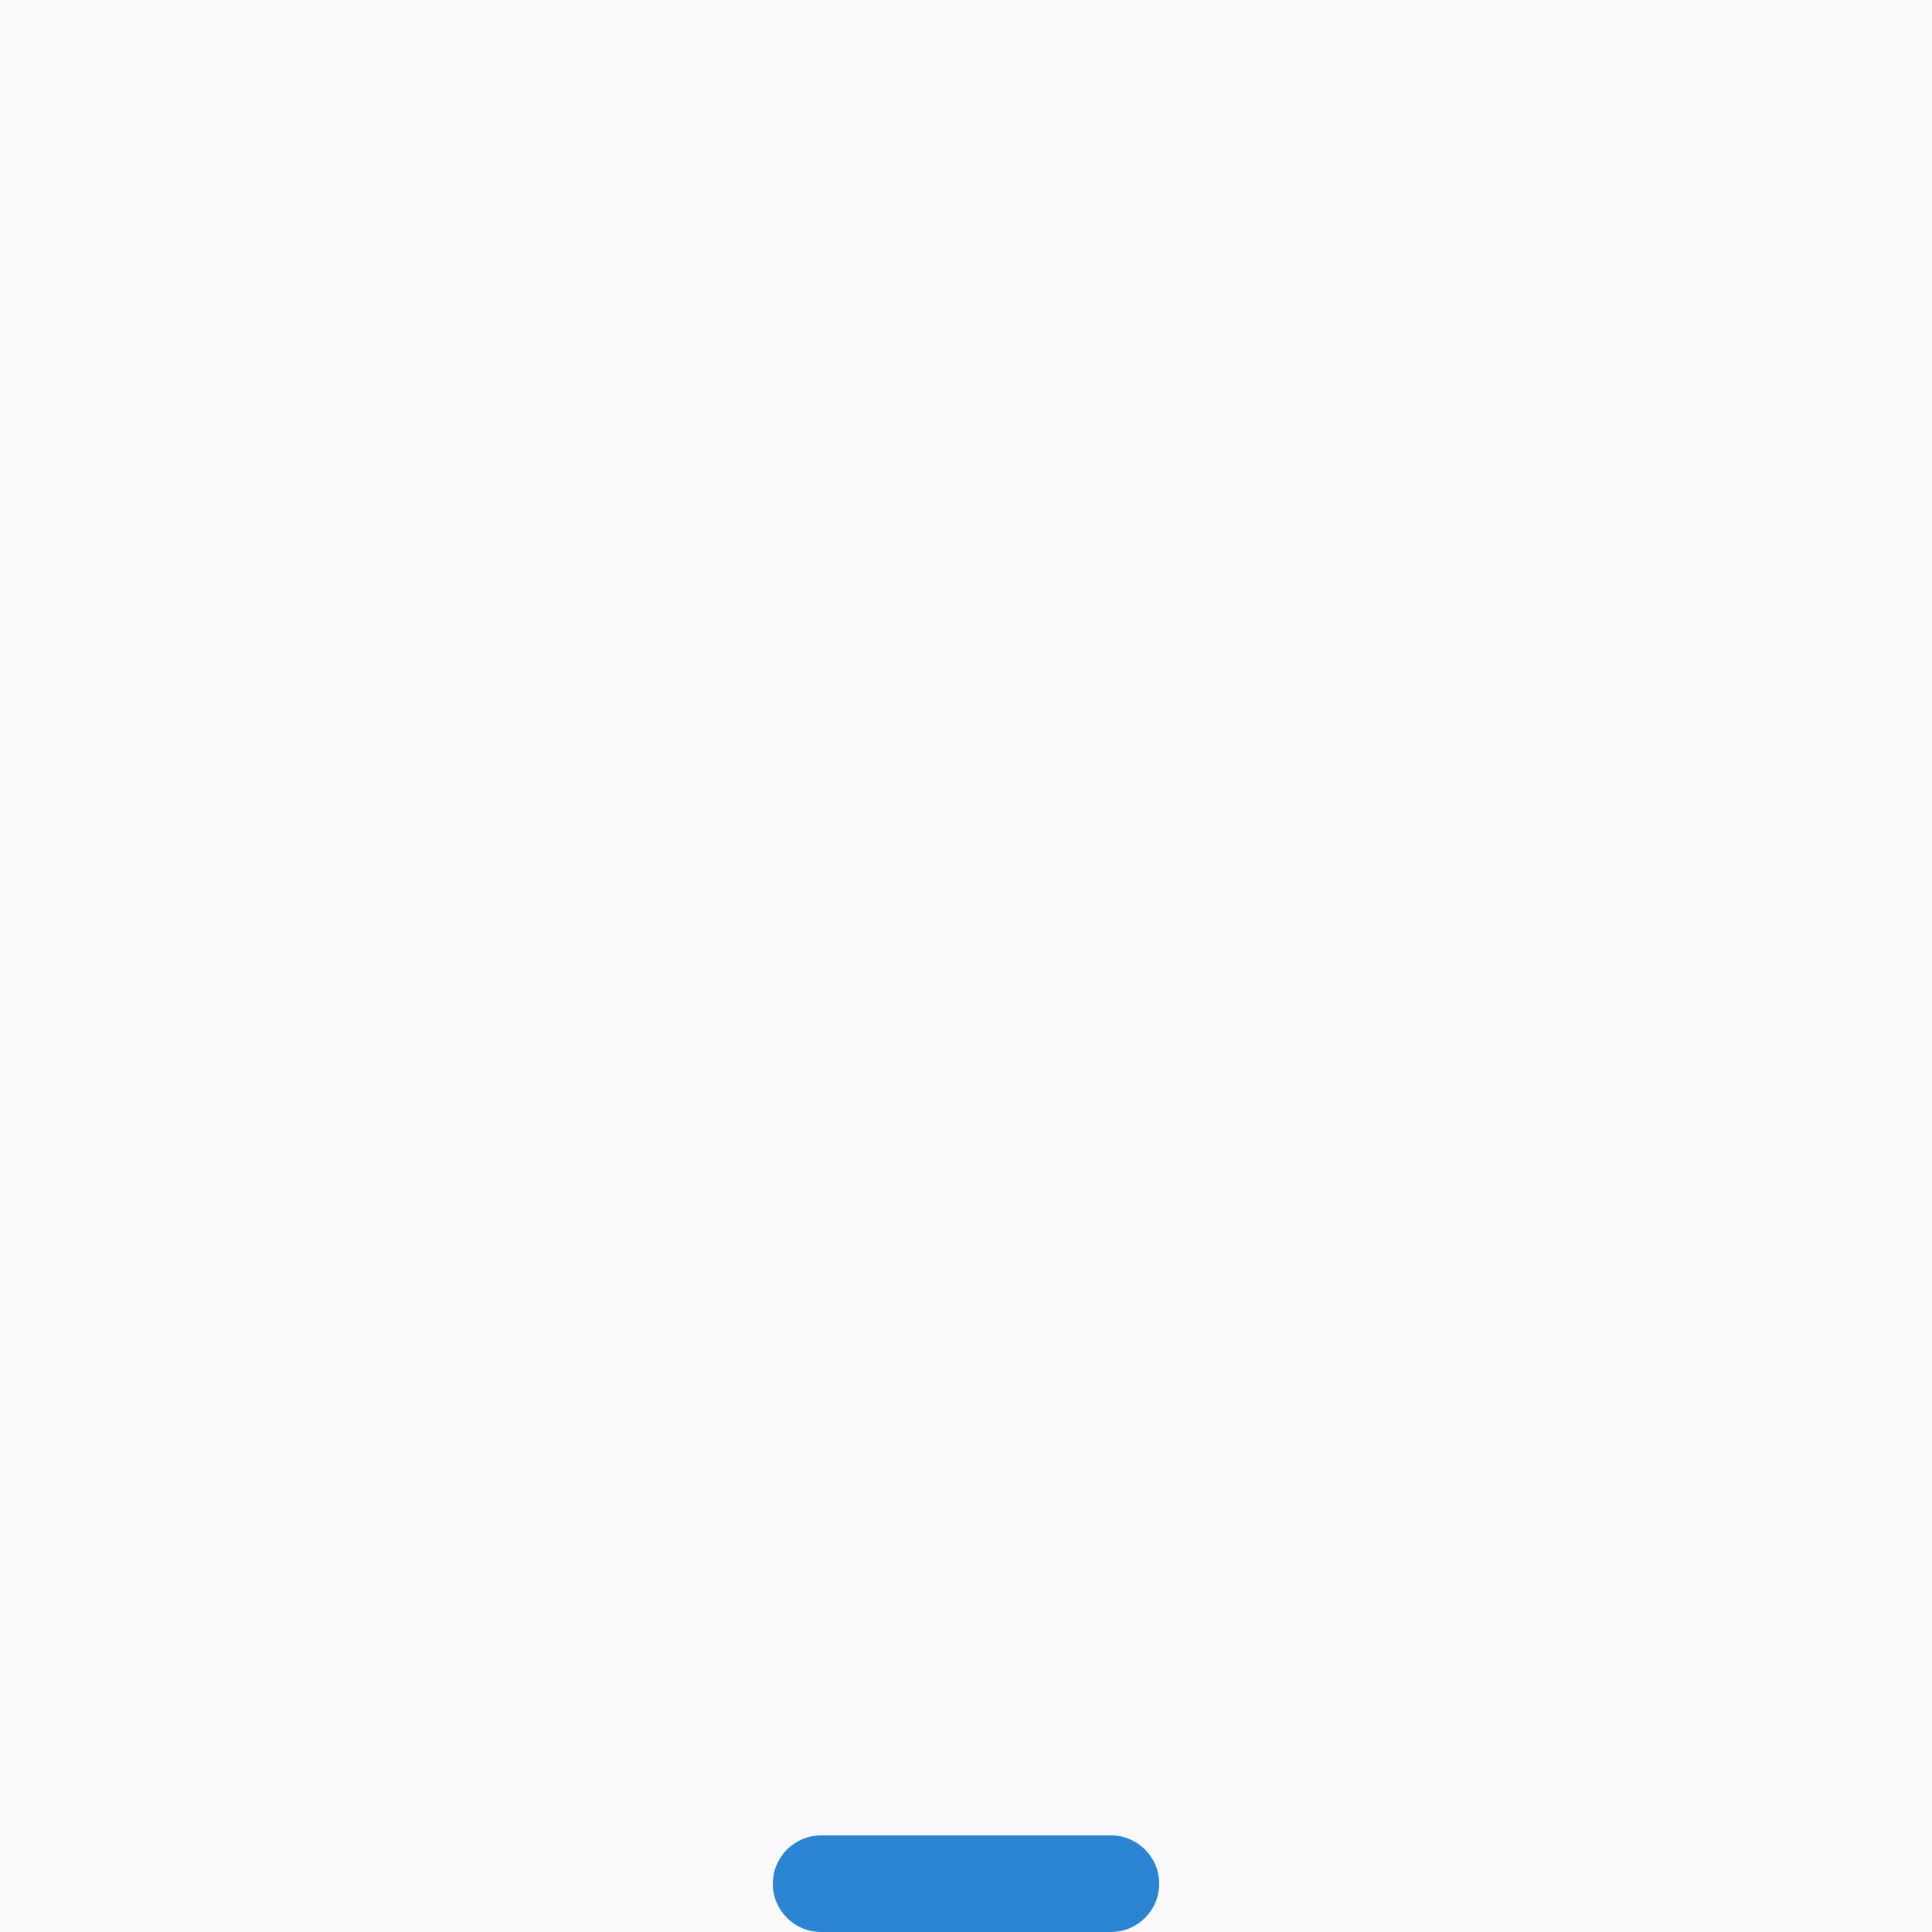
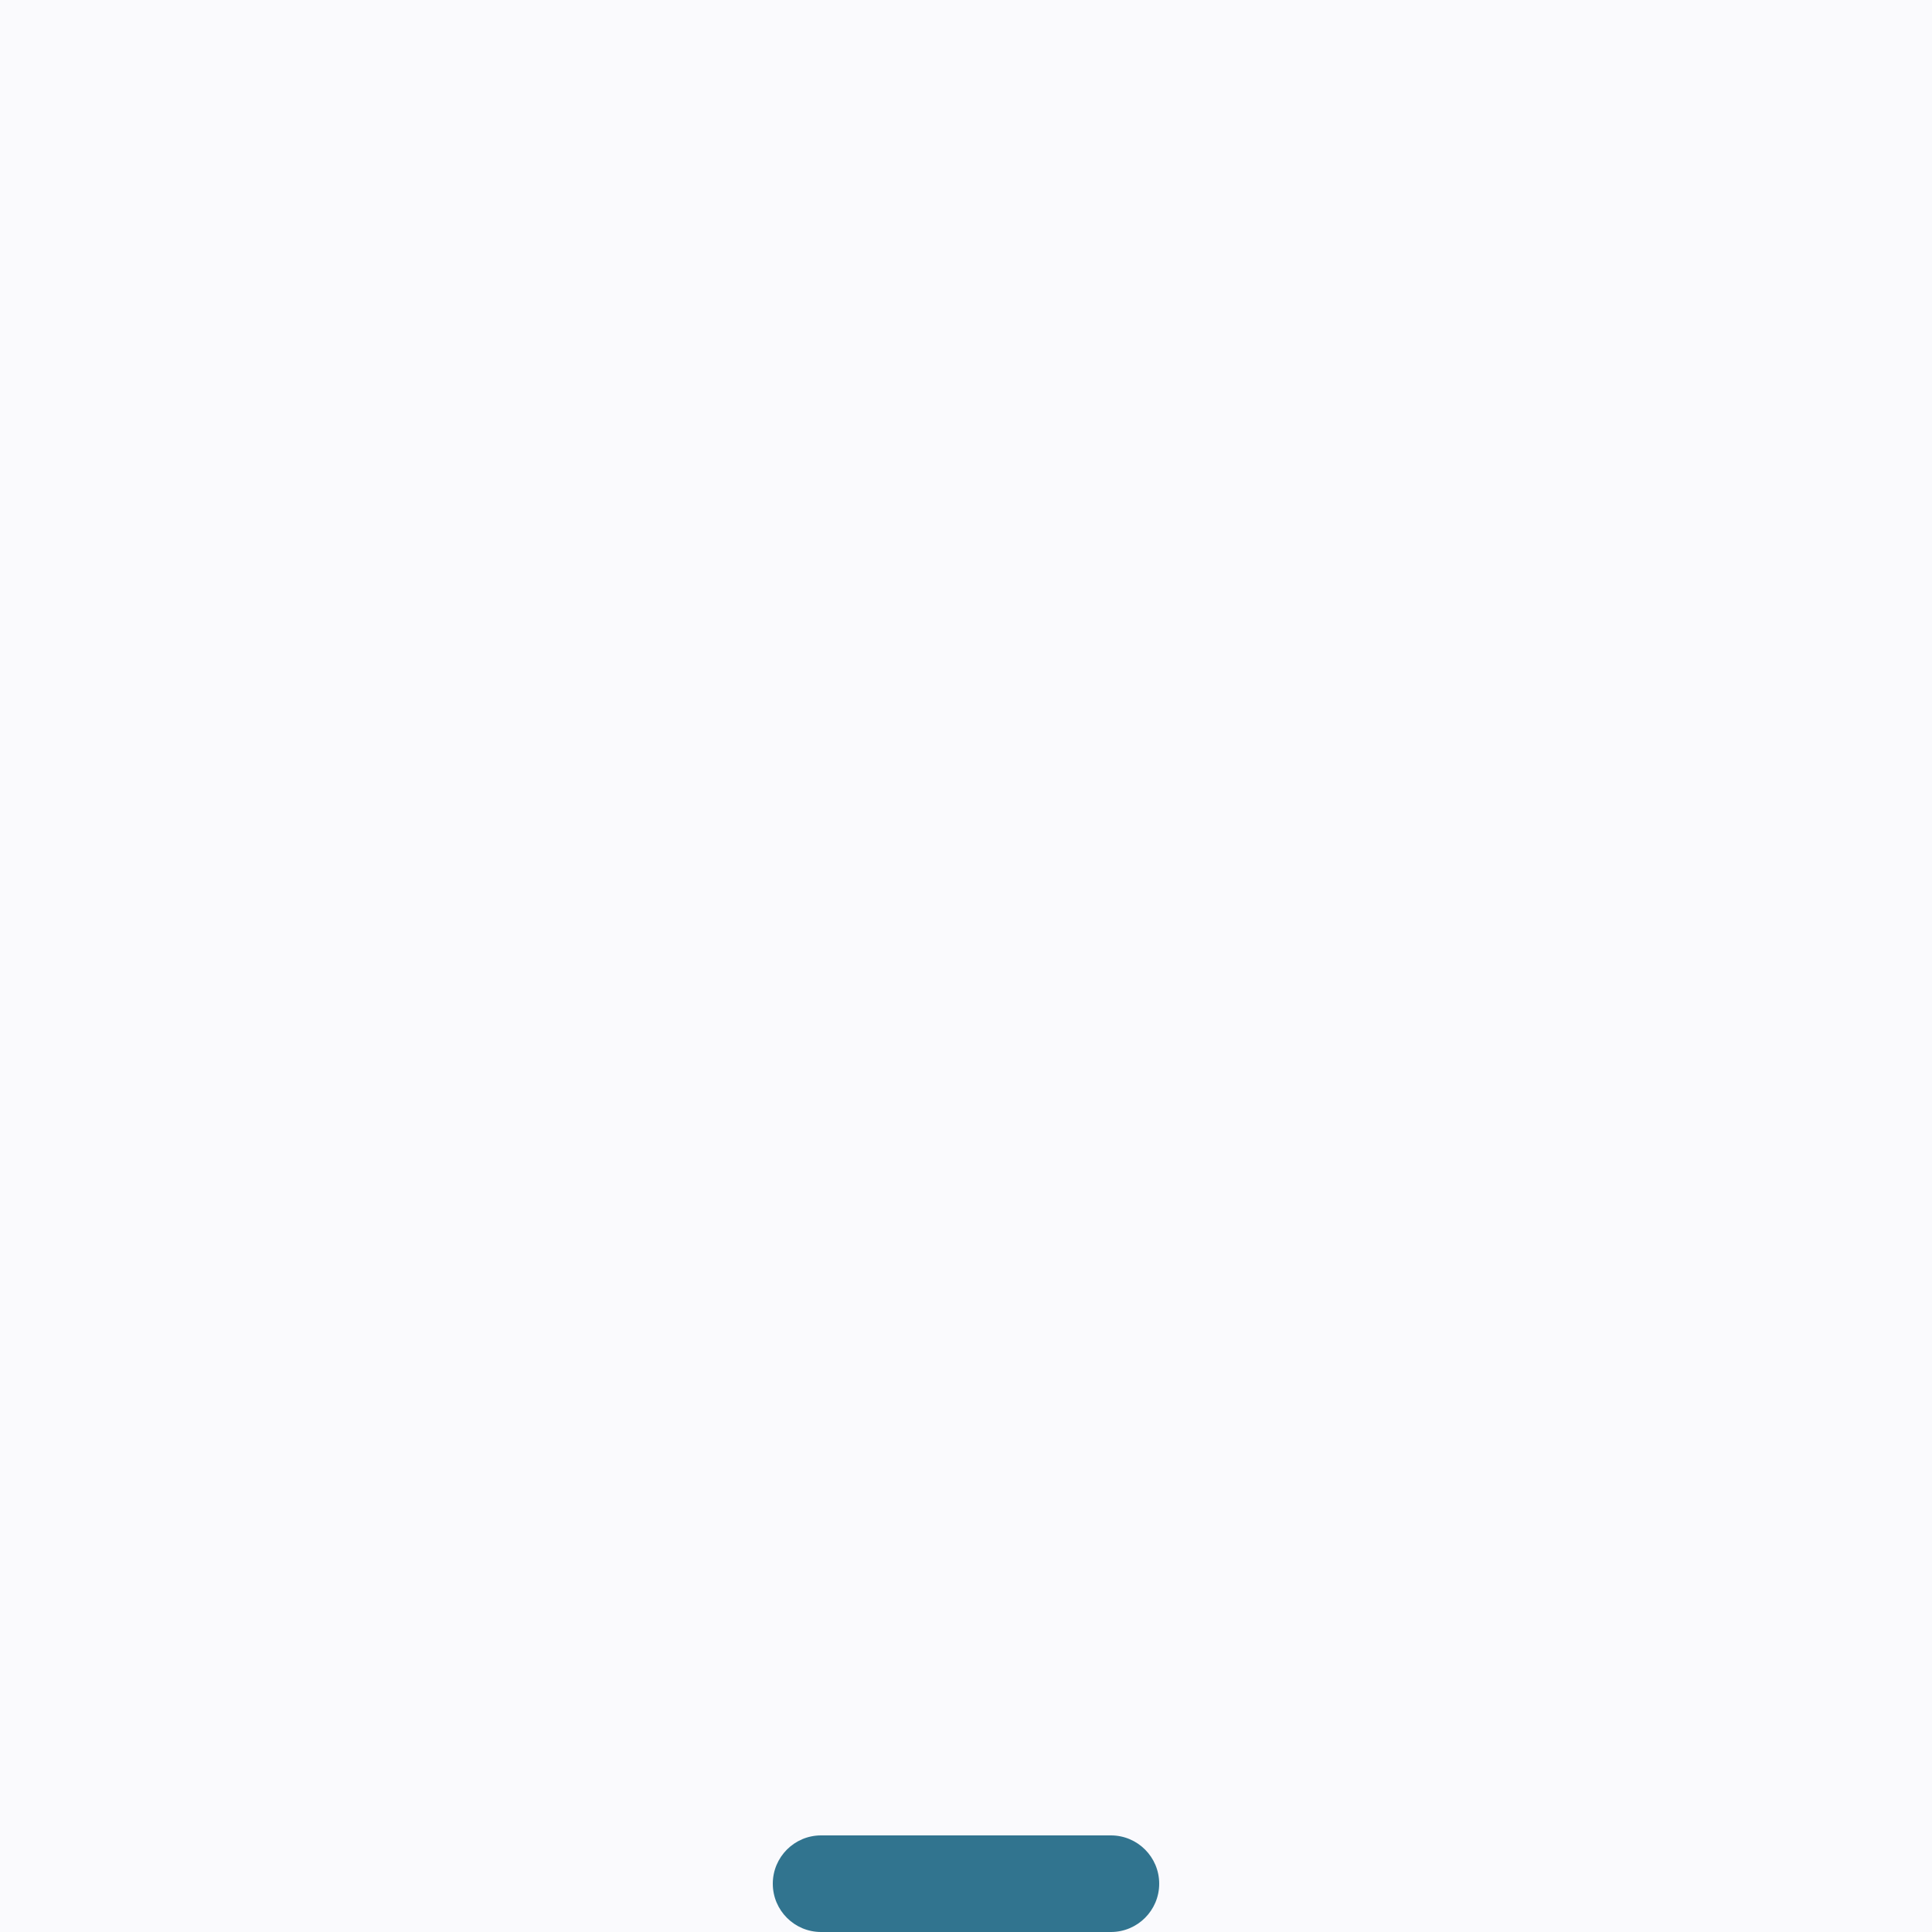
<svg xmlns="http://www.w3.org/2000/svg" width="60" height="60" viewBox="0 0 60 60">
-   <rect fill="#d6dbe5" fill-opacity="0.15" x="0" y="0" width="60" height="60" />
-   <rect fill="#2a84d2" x="24" y="57" width="12" height="3" rx="1.5" />
+   <rect fill="#e0def4" fill-opacity="0.15" x="0" y="0" width="60" height="60" />
+   <rect fill="#31748f" x="24" y="57" width="12" height="3" rx="1.5" />
</svg>
